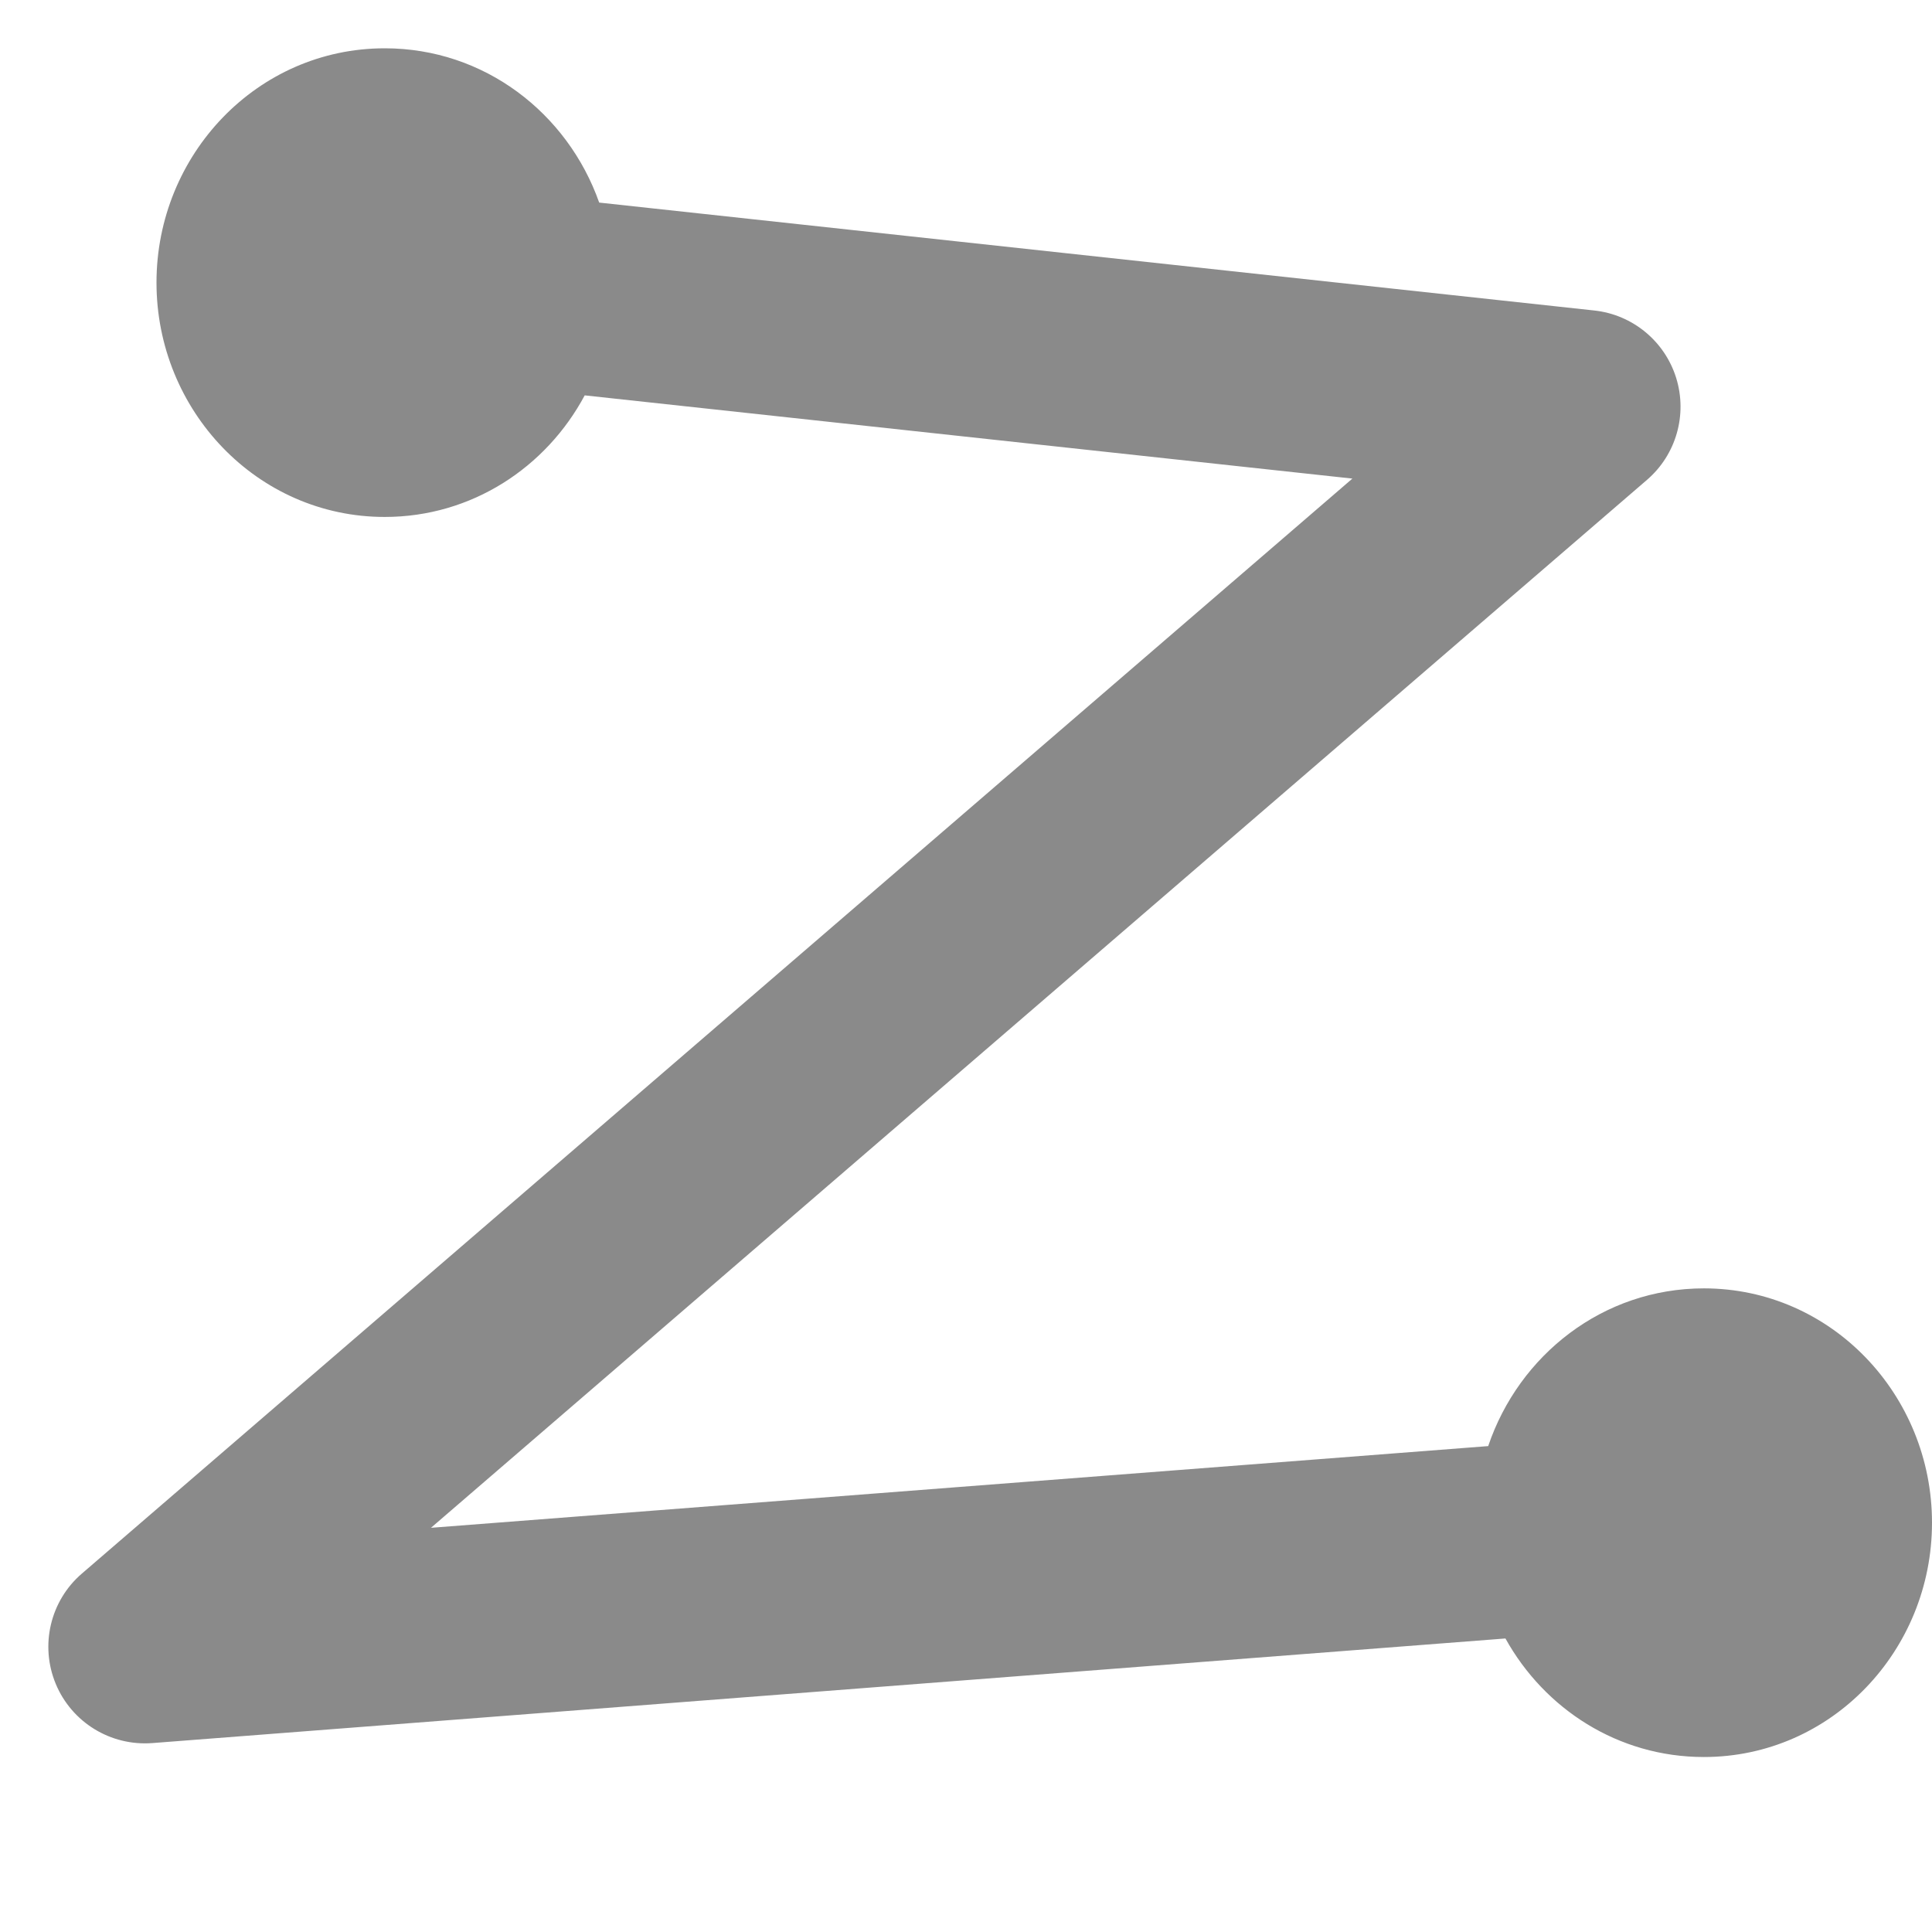
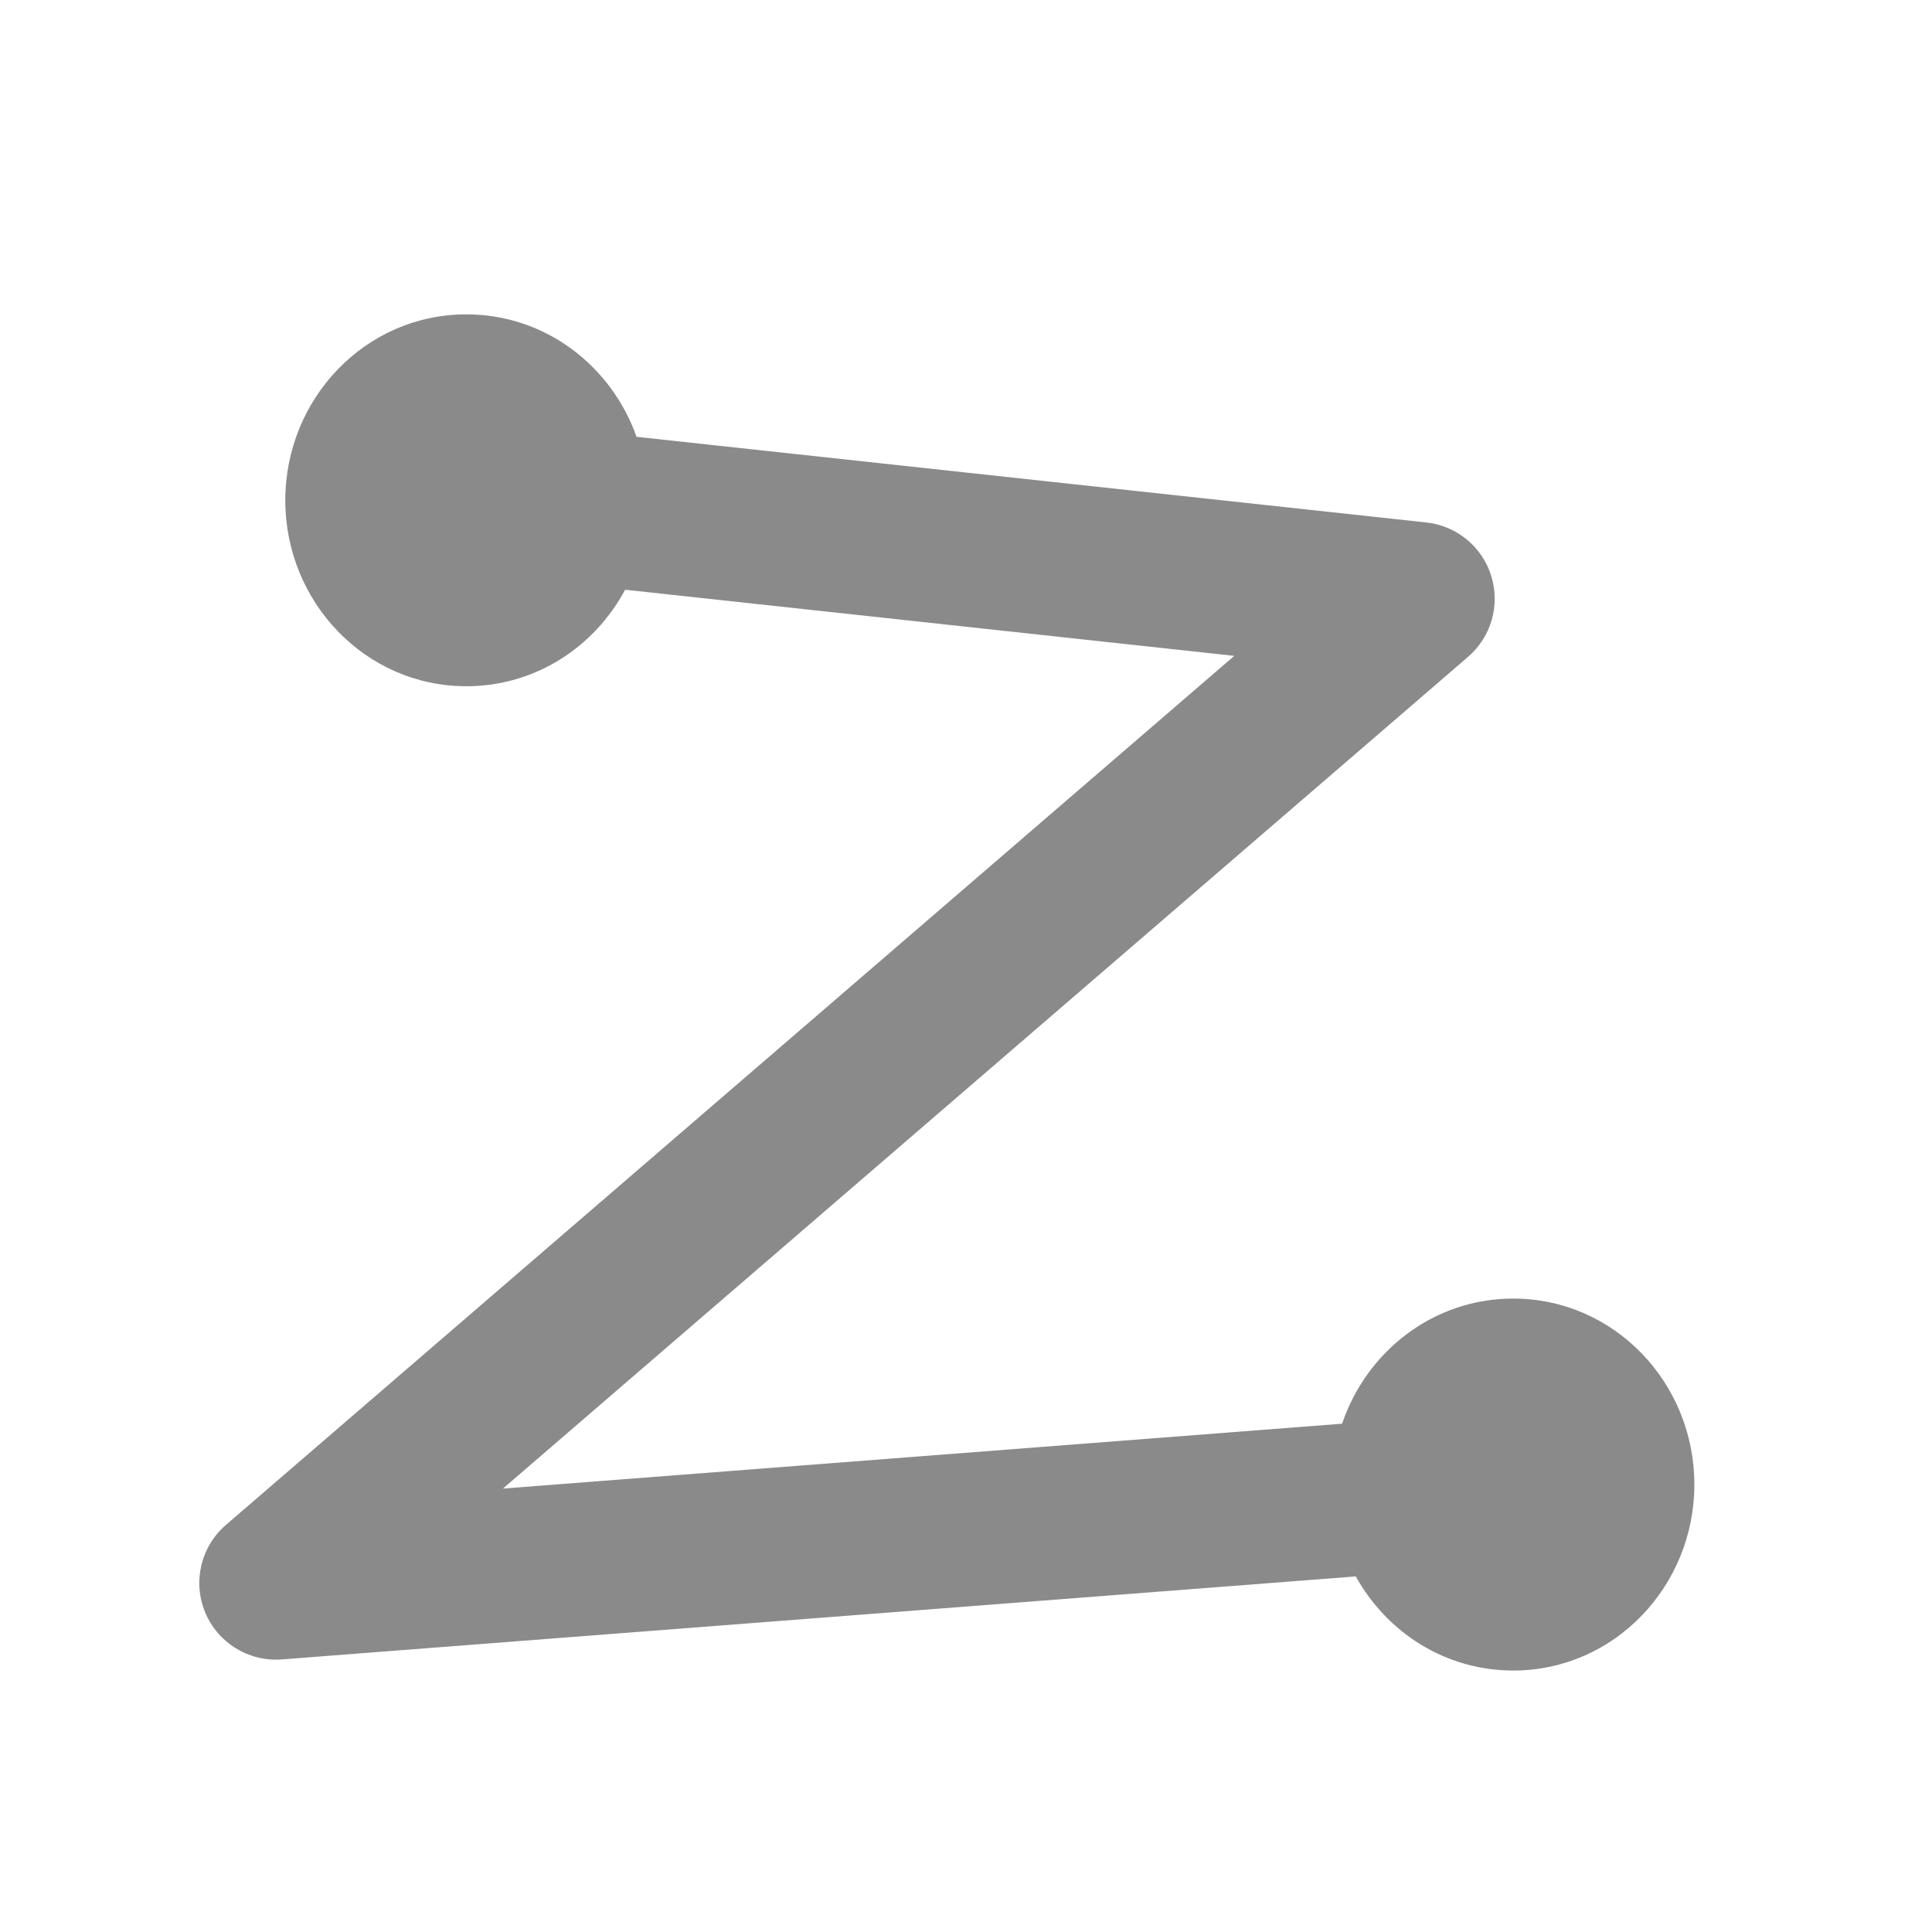
- <svg xmlns="http://www.w3.org/2000/svg" width="14" height="14" viewBox="0 0 14 14" fill="none">
-   <path fill-rule="evenodd" clip-rule="evenodd" d="M4.237 2.865C3.958 3.387 3.418 3.746 2.788 3.746C1.864 3.746 1.134 2.974 1.134 2.048C1.134 1.121 1.864 0.35 2.788 0.35C3.51 0.35 4.113 0.82 4.342 1.468L11.553 2.25C11.83 2.28 12.063 2.472 12.146 2.738C12.229 3.005 12.146 3.295 11.935 3.477L3.123 11.071L10.784 10.479C11.007 9.819 11.616 9.336 12.347 9.336C13.271 9.336 14 10.108 14 11.034C14 11.961 13.271 12.732 12.347 12.732C11.725 12.732 11.192 12.383 10.909 11.873L1.104 12.631C0.802 12.654 0.52 12.481 0.404 12.202C0.288 11.923 0.364 11.6 0.593 11.403L9.8 3.468L4.237 2.865Z" fill="#8A8A8A" />
+ <svg xmlns="http://www.w3.org/2000/svg" width="21" height="21" viewBox="0 0 21 21" fill="none">
+   <path fill-rule="evenodd" clip-rule="evenodd" d="M6.795 6.41C6.462 7.032 5.82 7.459 5.069 7.459C3.969 7.459 3.101 6.541 3.101 5.438C3.101 4.335 3.969 3.417 5.069 3.417C5.928 3.417 6.646 3.977 6.919 4.748L15.504 5.679C15.834 5.715 16.111 5.943 16.209 6.26C16.308 6.577 16.209 6.922 15.958 7.139L5.467 16.18L14.588 15.475C14.854 14.689 15.579 14.115 16.448 14.115C17.549 14.115 18.417 15.033 18.417 16.136C18.417 17.239 17.549 18.158 16.448 18.158C15.709 18.158 15.074 17.743 14.737 17.135L3.064 18.037C2.705 18.065 2.369 17.859 2.23 17.526C2.092 17.194 2.183 16.81 2.456 16.575L13.416 7.129L6.795 6.41Z" fill="#8A8A8A" />
</svg>
